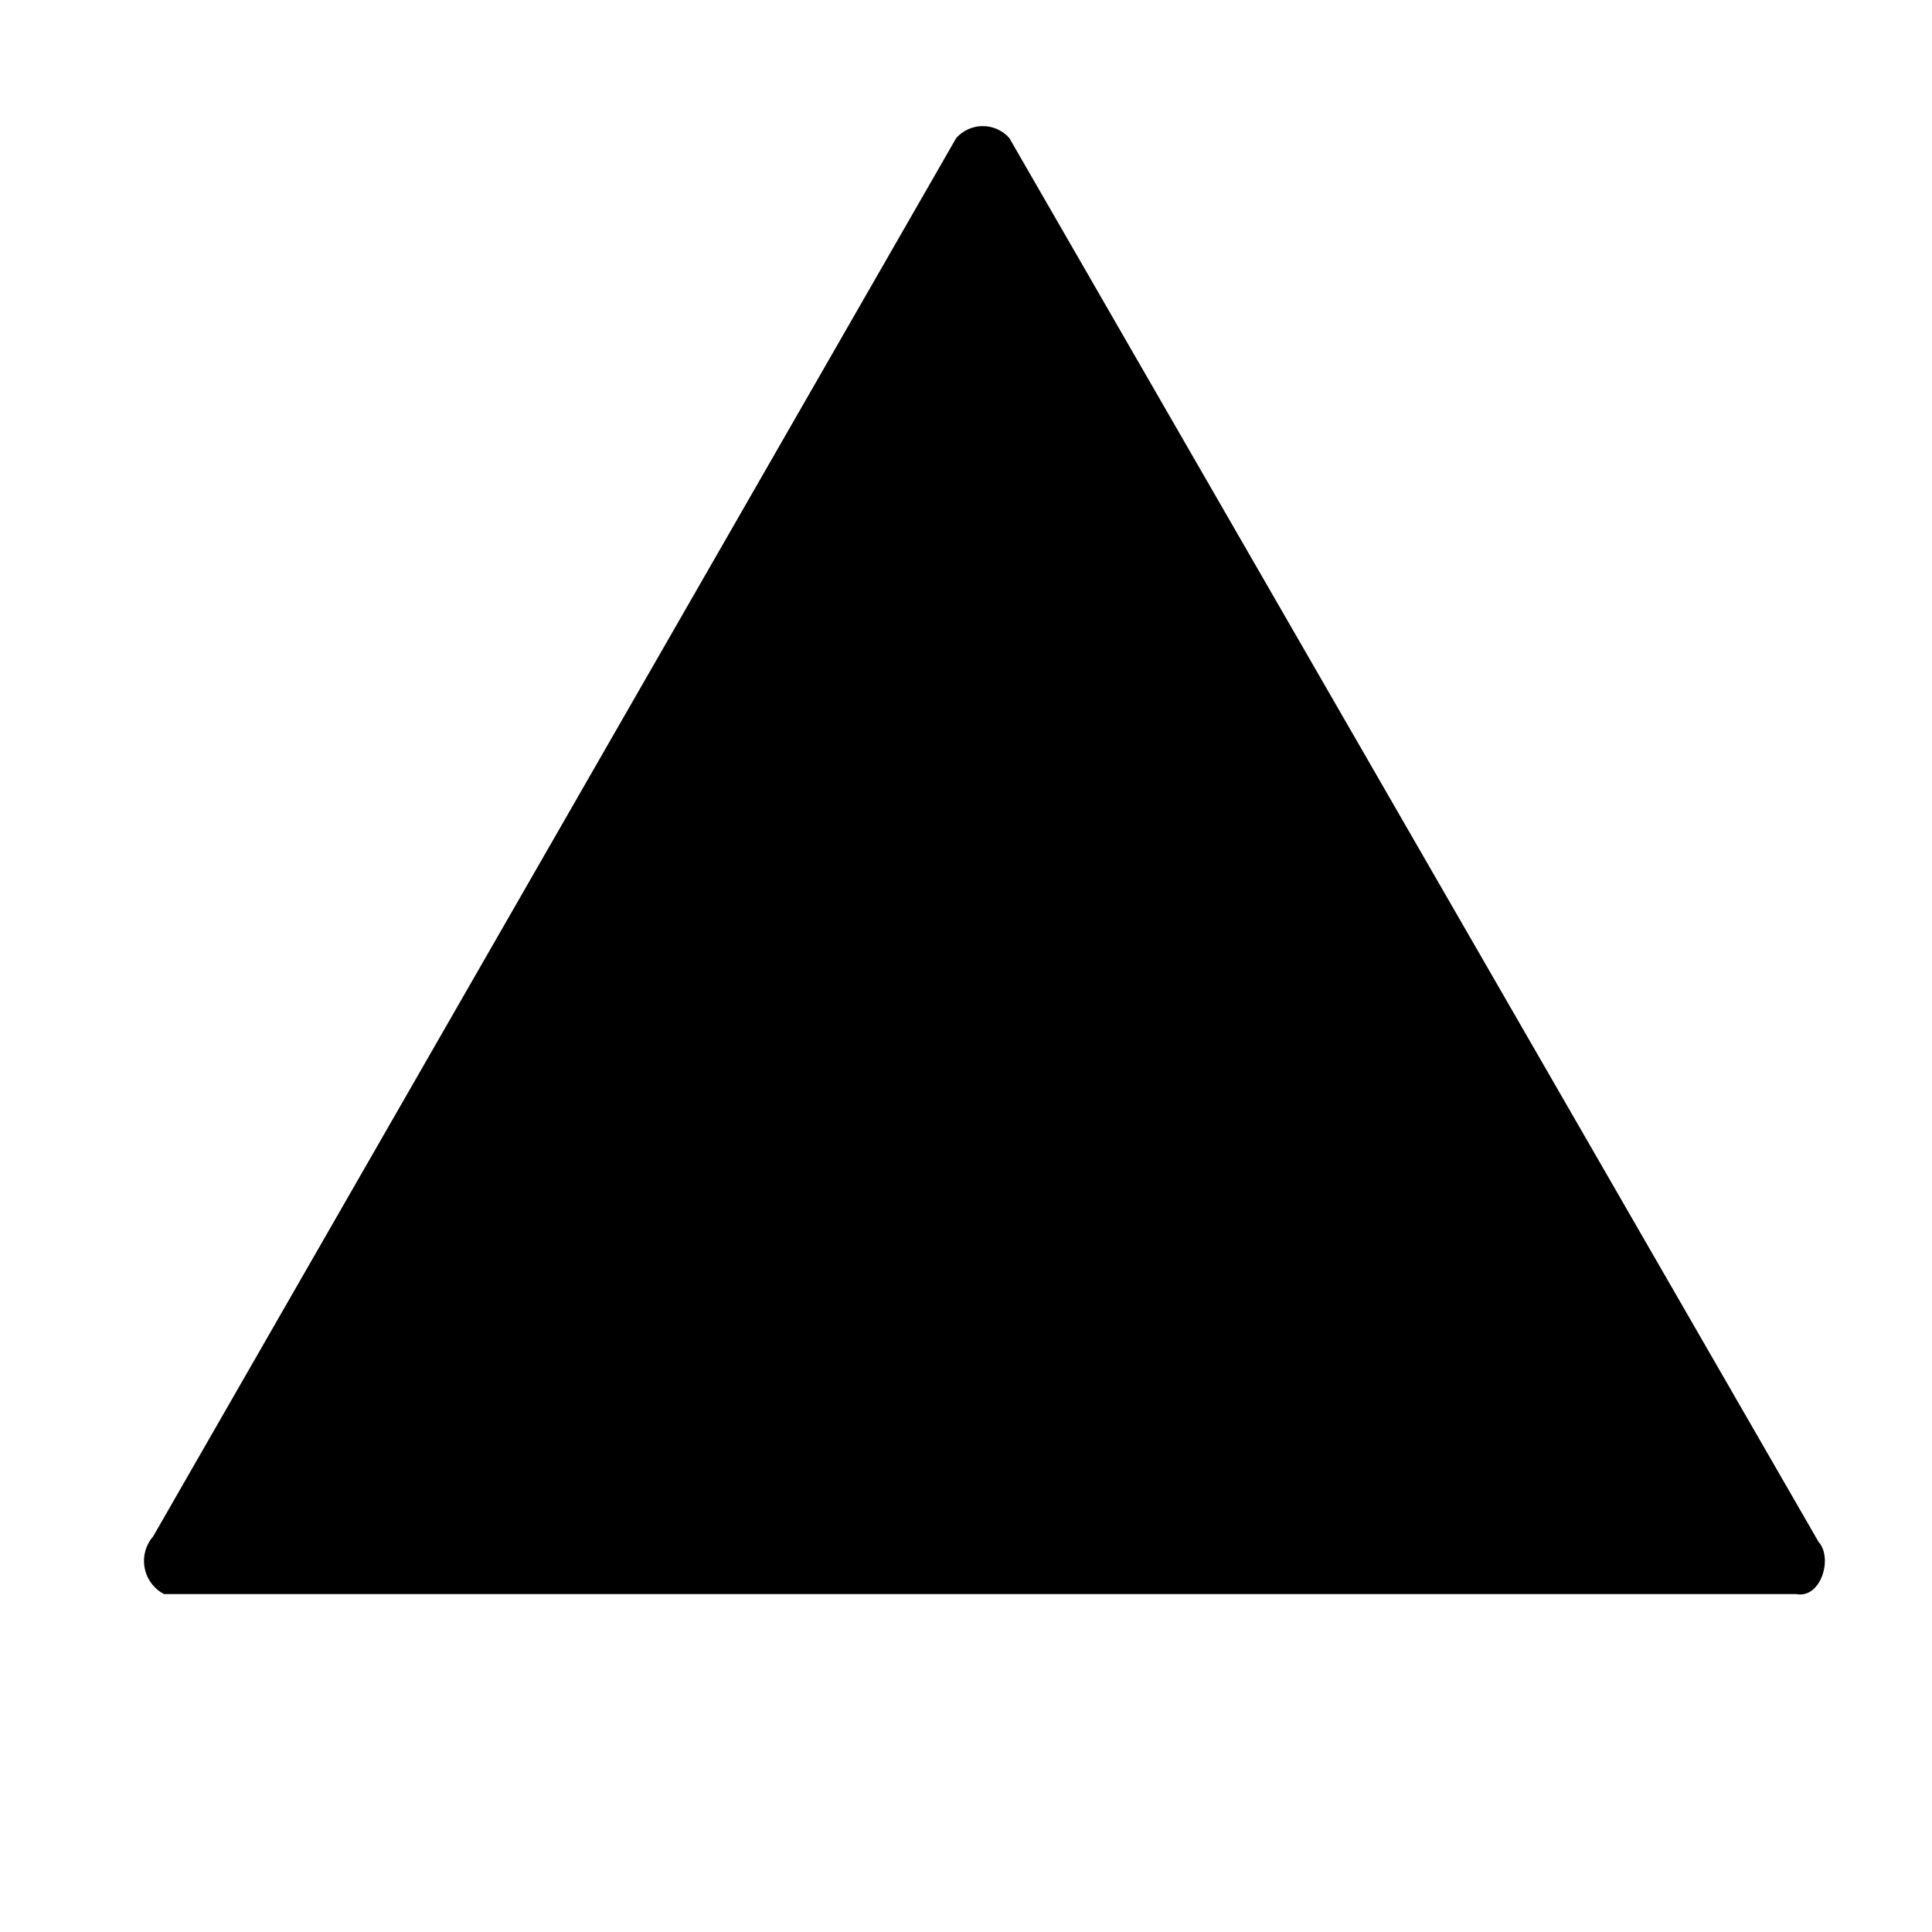
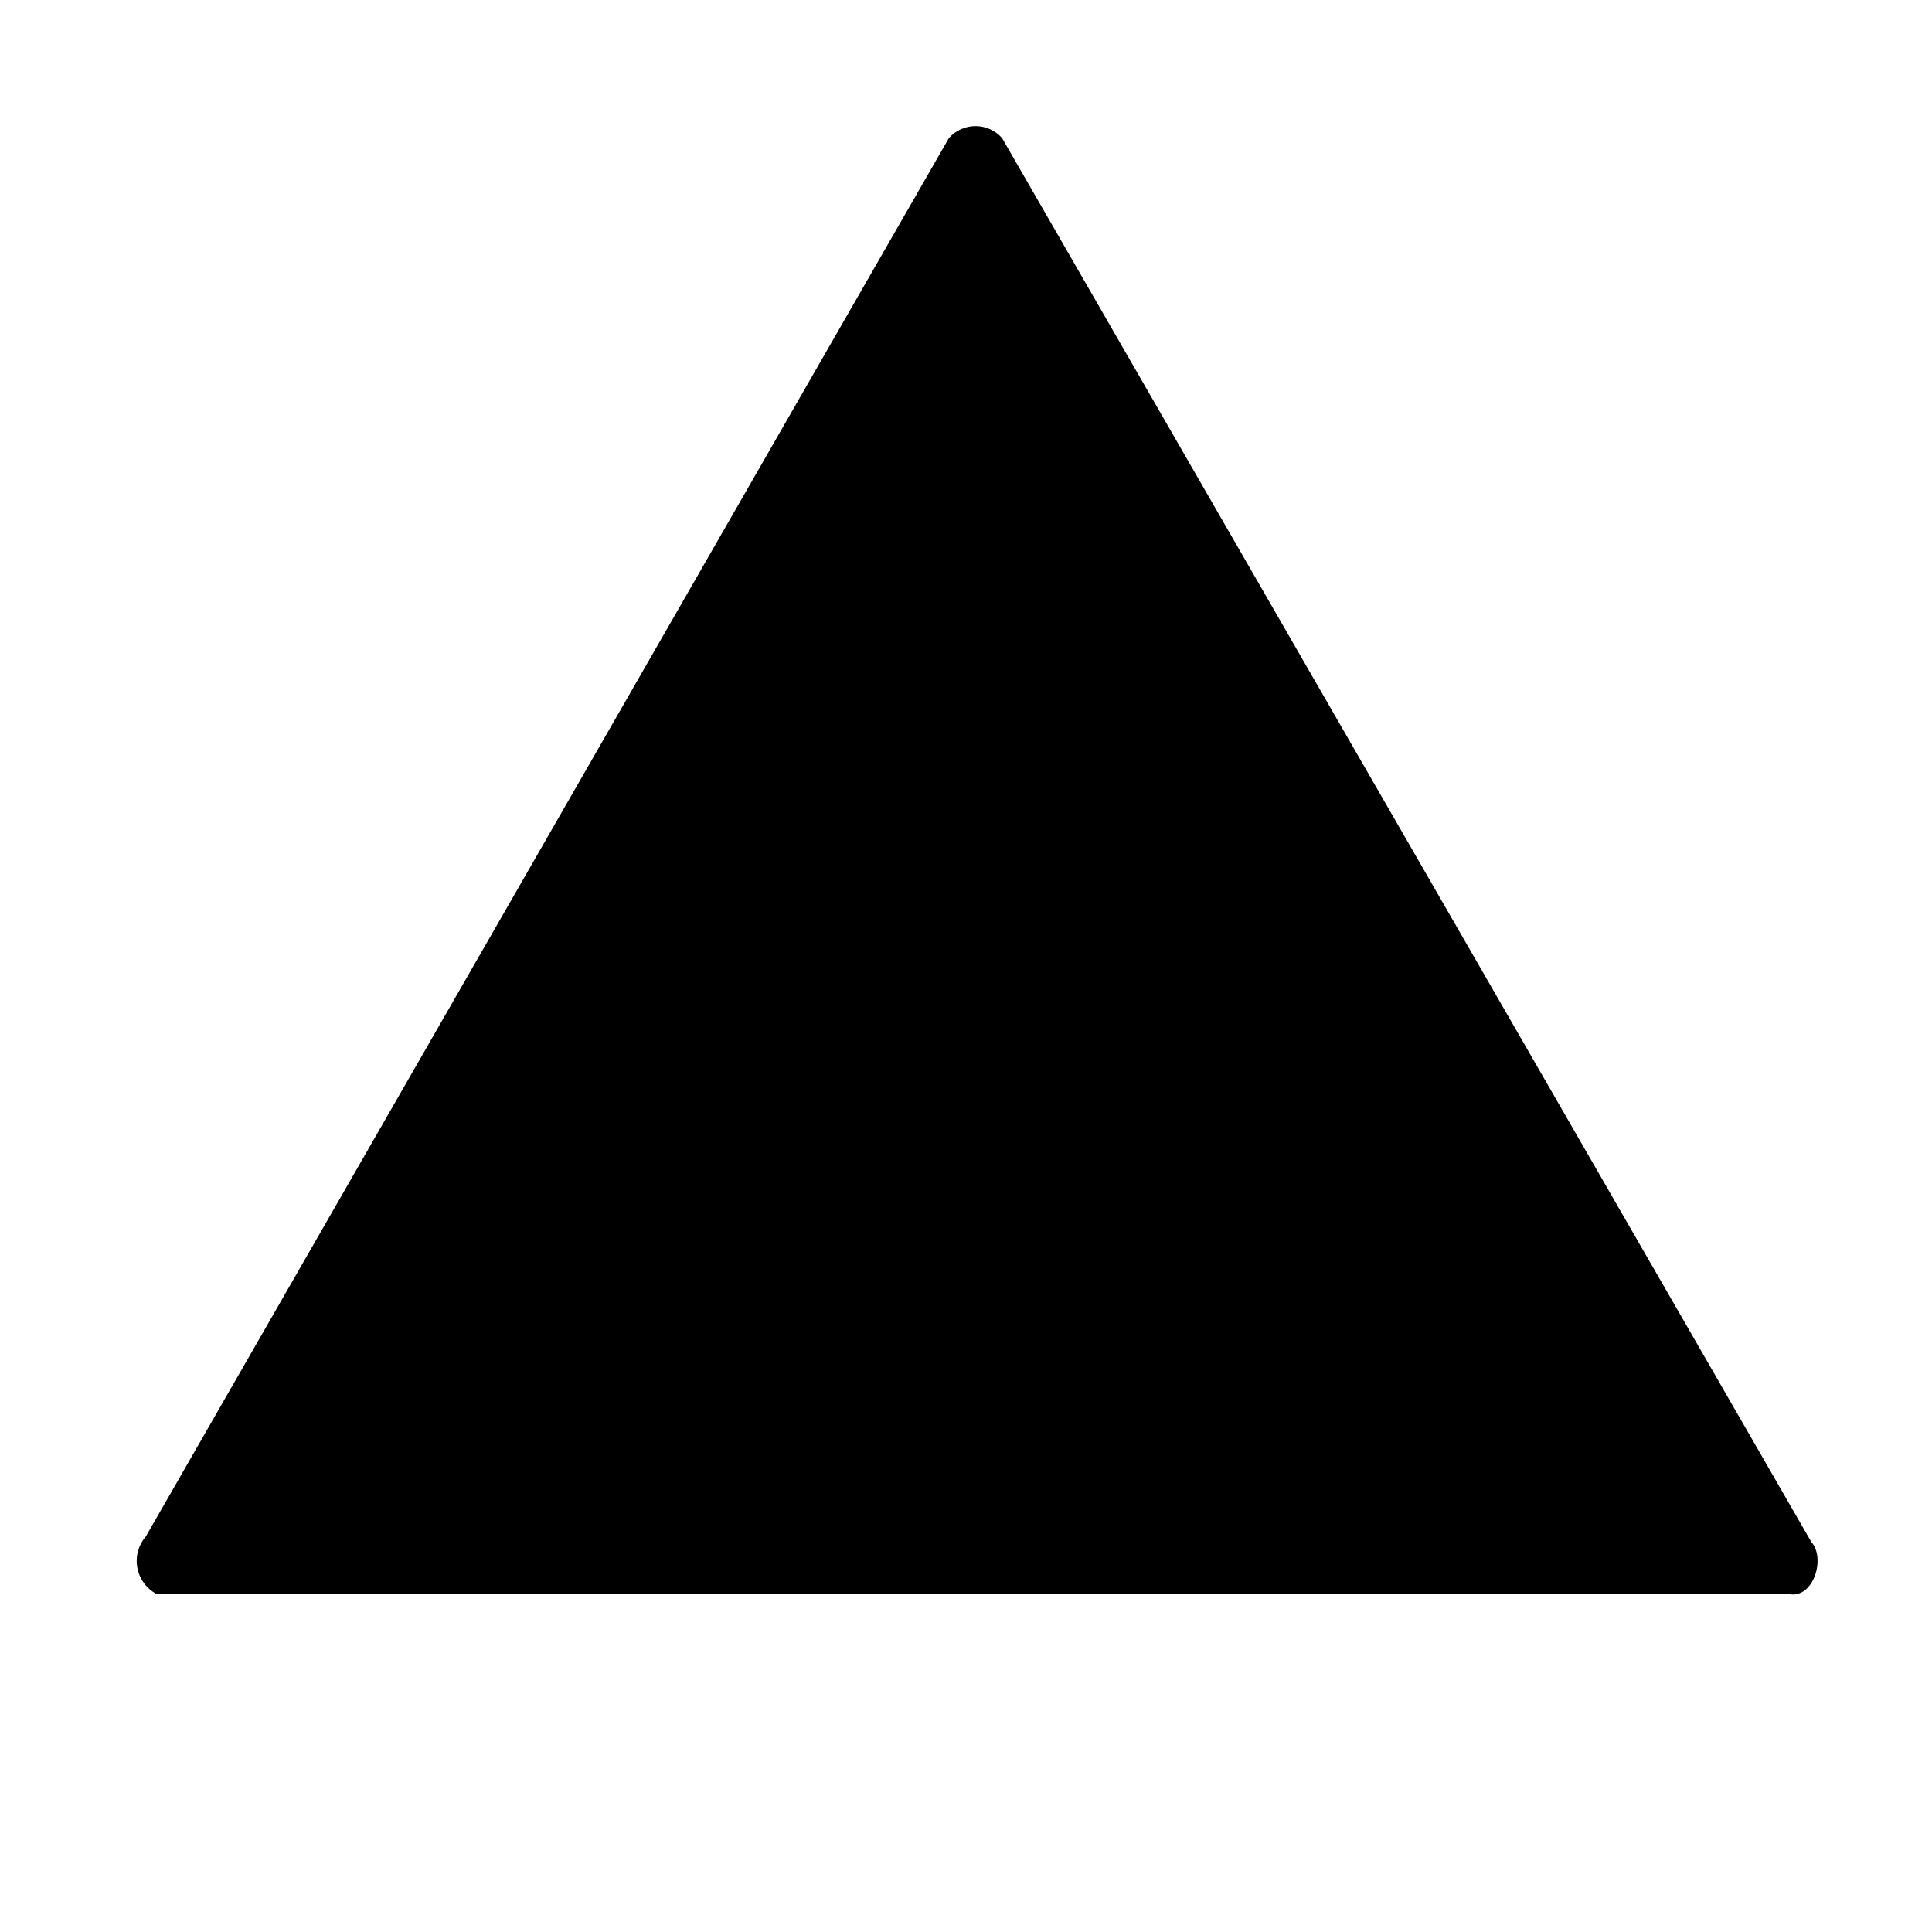
- <svg xmlns="http://www.w3.org/2000/svg" id="D4" viewBox="15 32 265 265">
+ <svg xmlns="http://www.w3.org/2000/svg" id="D4" viewBox="16 32 265 265">
  <path d="M36,242.75,146.16,50.93a4.87,4.87,0,0,1,7.28,0l111,192.56c2,2.18.35,7.84-3.09,7.16H37.5A5.13,5.13,0,0,1,36,242.75Z" />
</svg>
